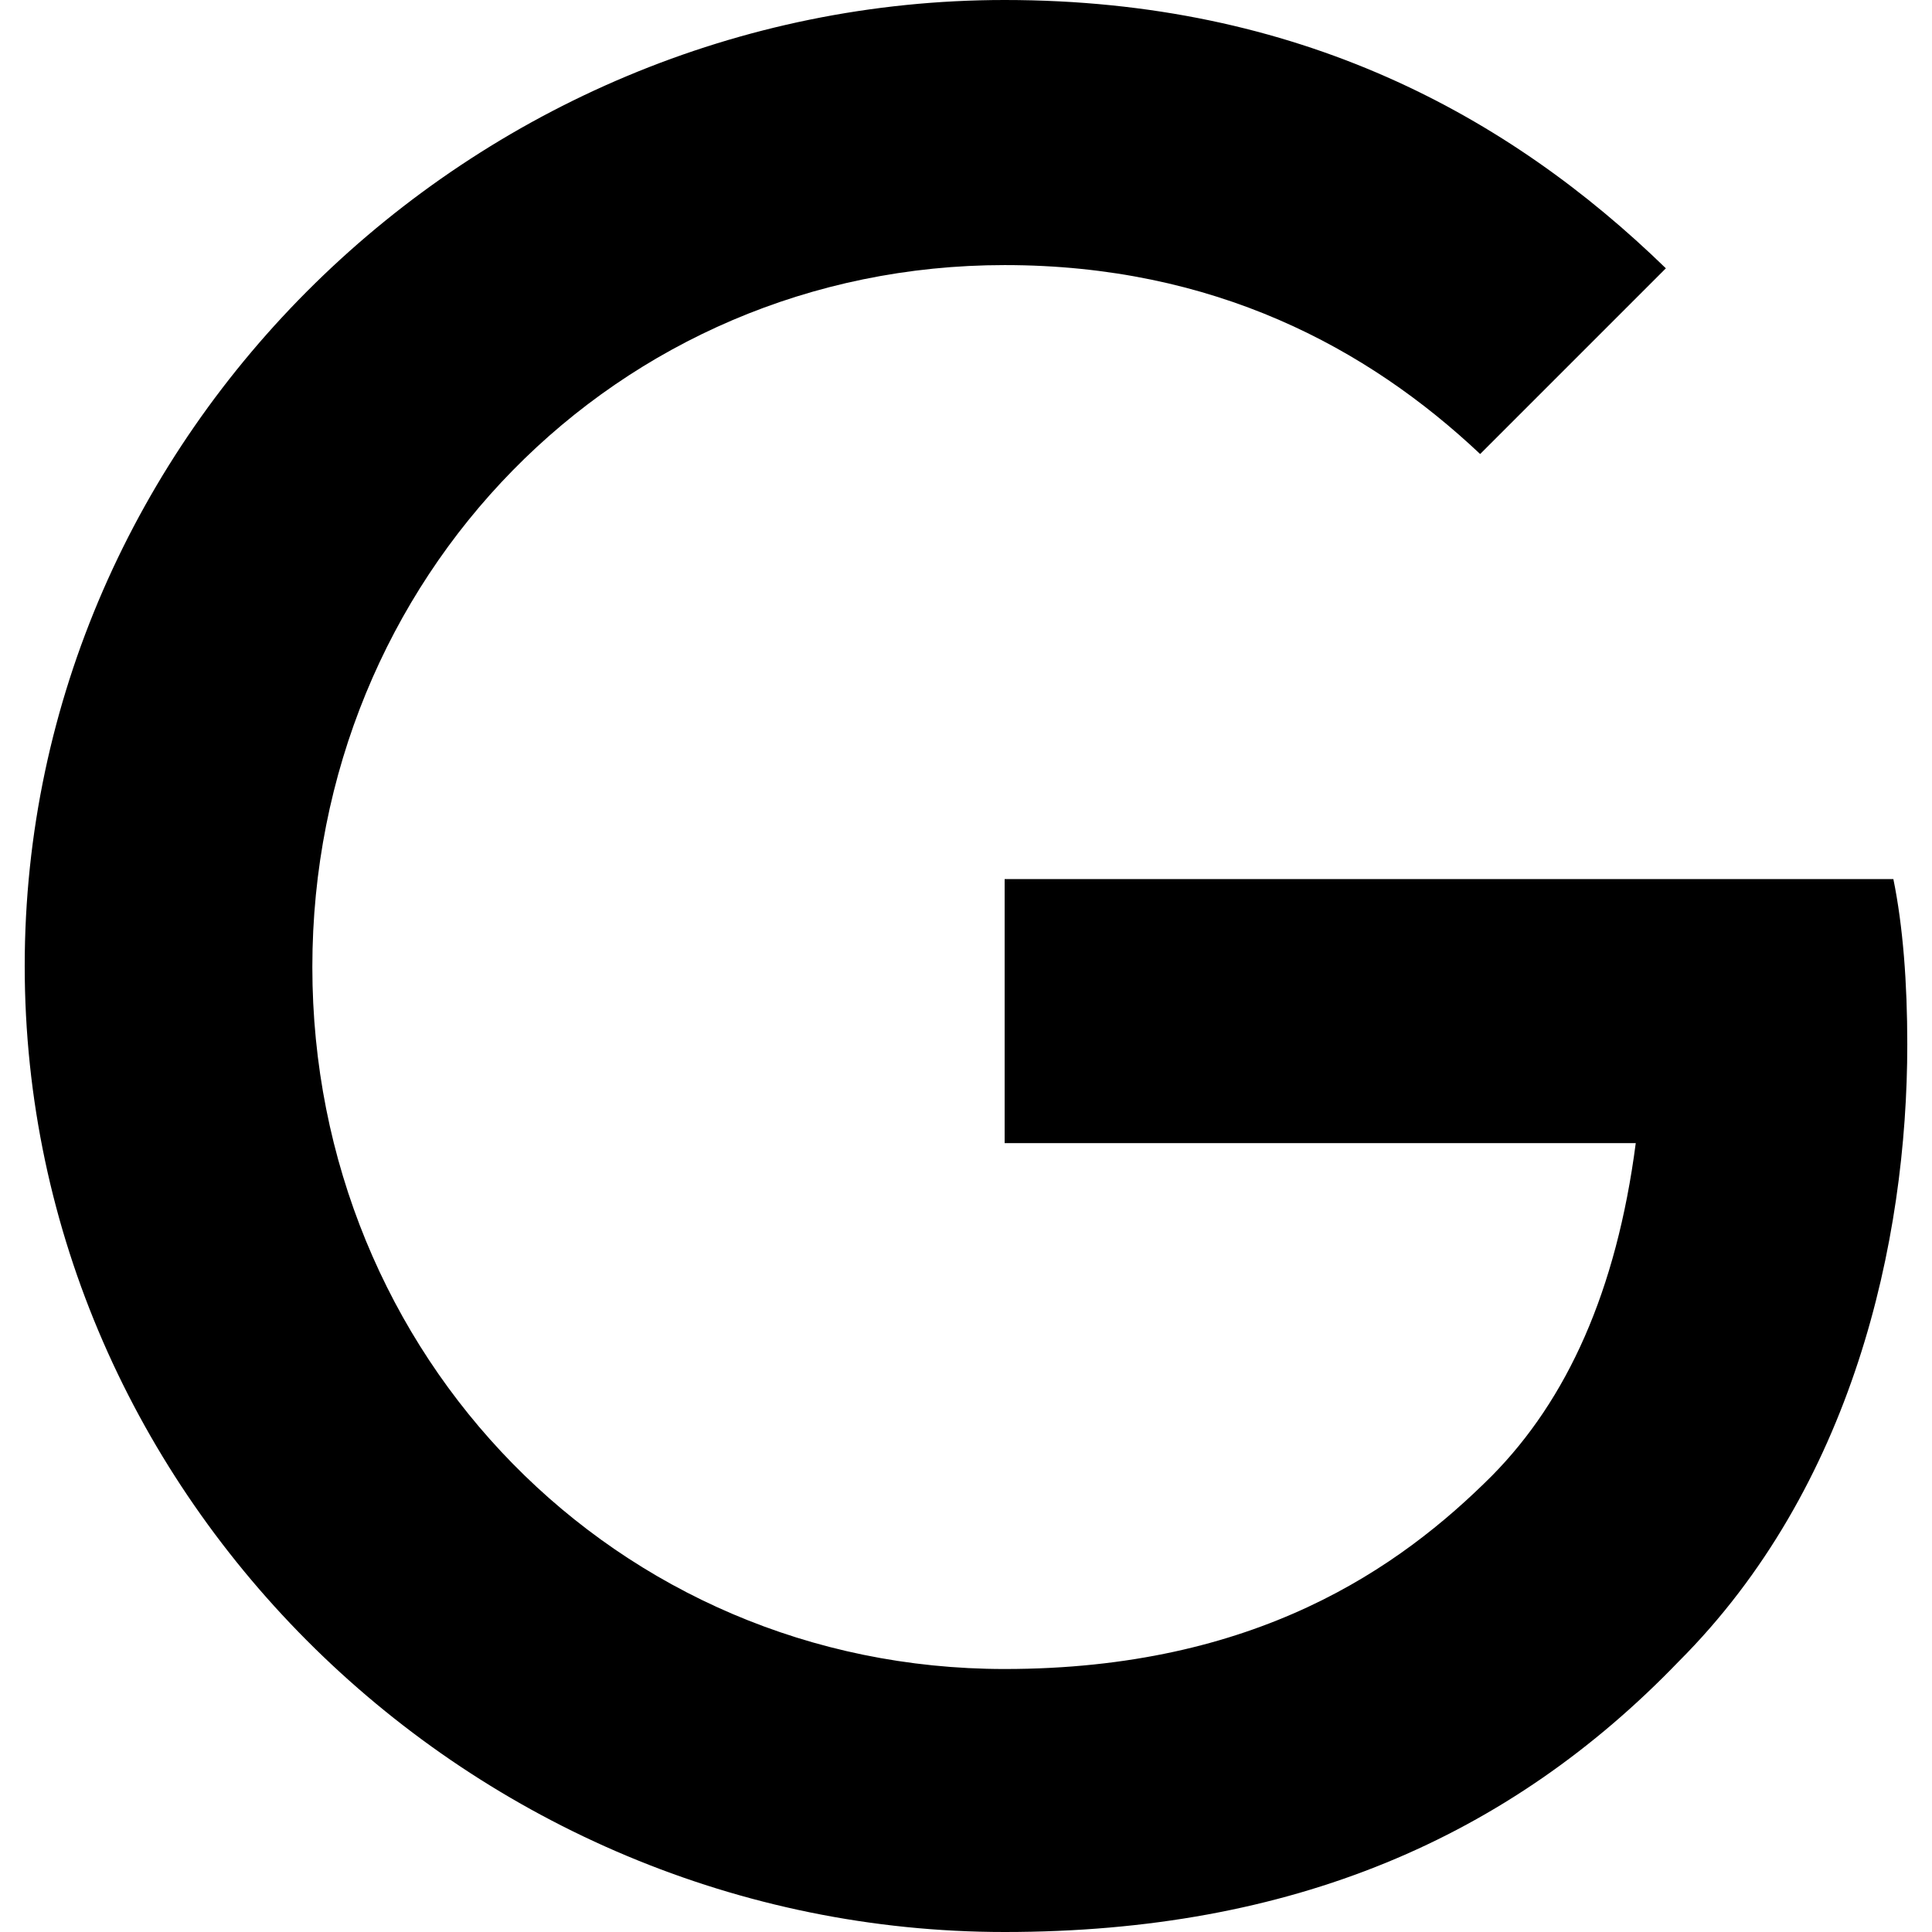
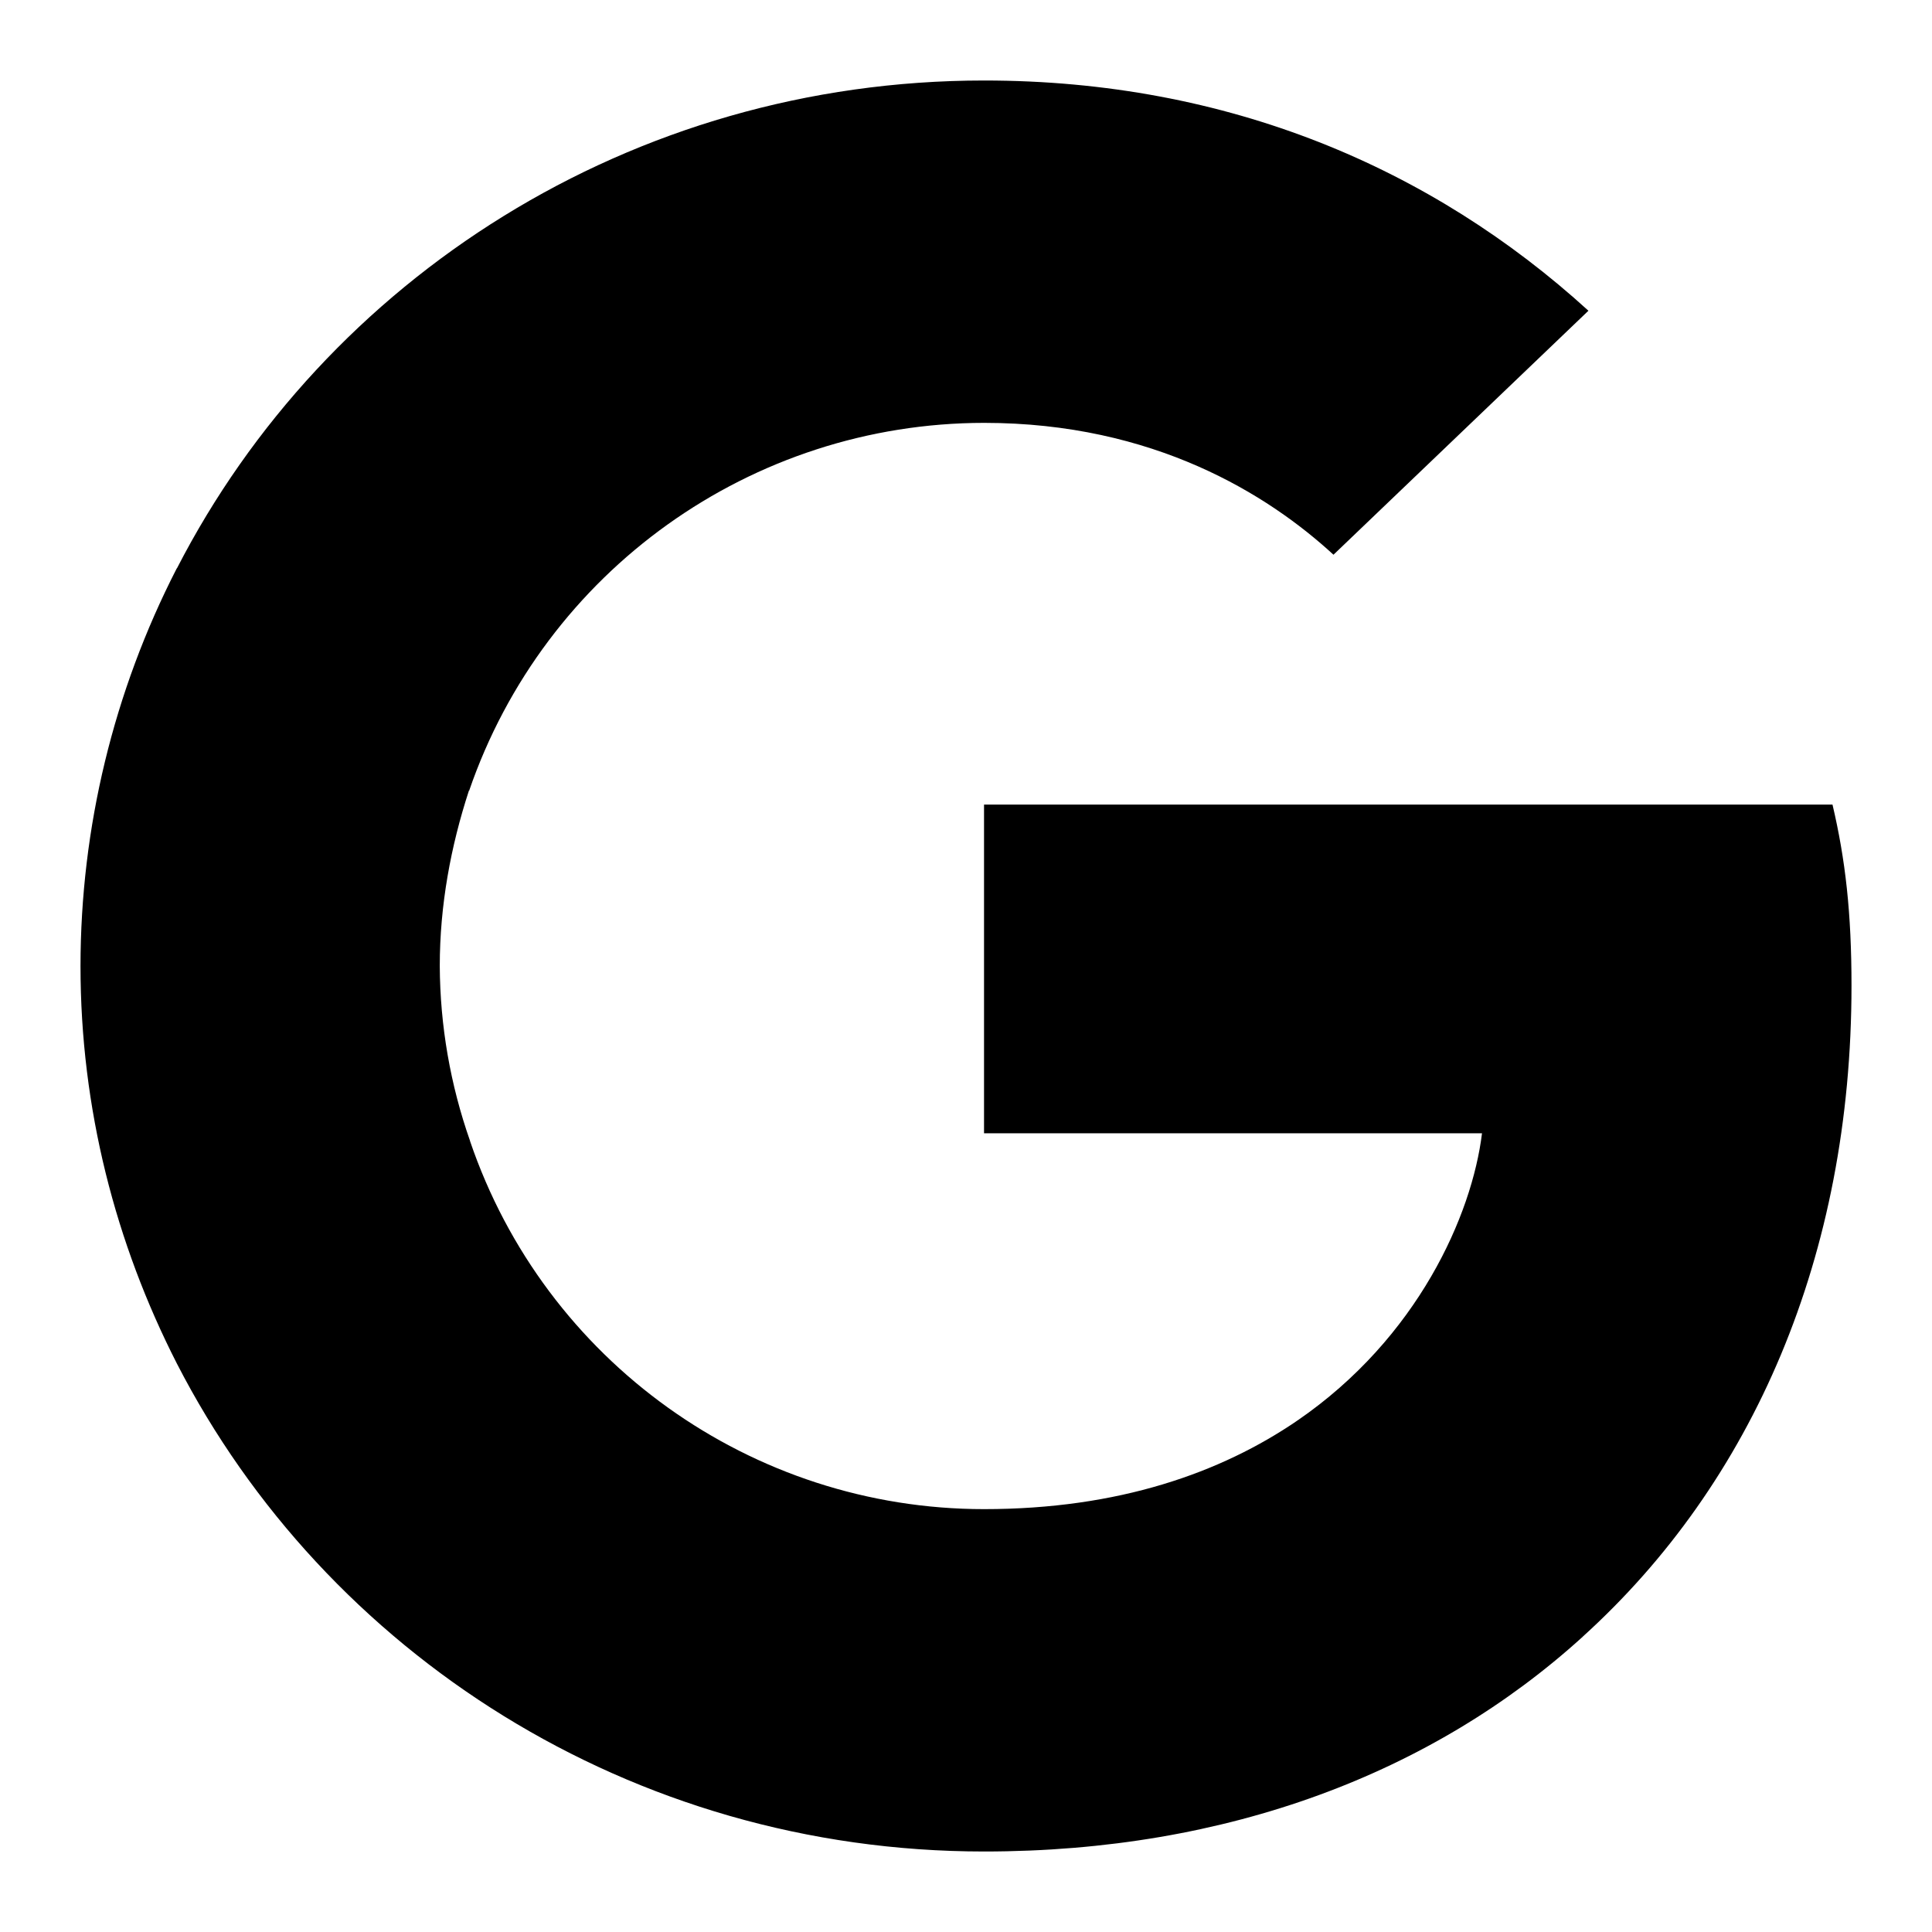
- <svg xmlns="http://www.w3.org/2000/svg" fill="currentColor" role="img" viewBox="0 0 24 24">
-   <path d="M12.48 10.92v3.28h7.84c-.24 1.84-.853 3.187-1.787 4.133-1.147 1.147-2.933 2.4-6.053 2.4-4.827 0-8.6-3.893-8.6-8.72s3.773-8.72 8.6-8.72c2.6 0 4.507 1.027 5.907 2.347l2.307-2.307C18.747 1.44 16.133 0 12.48 0 5.867 0 .307 5.387.307 12s5.56 12 12.173 12c3.573 0 6.267-1.173 8.373-3.36 2.16-2.16 2.84-5.213 2.84-7.667 0-.76-.053-1.467-.173-2.053H12.48z" />
+ <svg xmlns="http://www.w3.org/2000/svg" fill="currentColor" fill-rule="evenodd" height="1em" style="flex:none;line-height:1" viewBox="0 0 24 24" width="1em">
+   <path d="M23 12.245c0-.905-.075-1.565-.236-2.25h-10.54v4.083h6.186c-.124 1.014-.797 2.542-2.294 3.569l-.021.136 3.332 2.53.23.022C21.779 18.417 23 15.593 23 12.245z" />
+   <path d="M12.225 23c3.03 0 5.574-.978 7.433-2.665l-3.542-2.688c-.948.648-2.22 1.1-3.891 1.1a6.745 6.745 0 01-6.386-4.572l-.132.011-3.465 2.628-.045.124C4.043 20.531 7.835 23 12.225 23z" />
+   <path d="M5.84 14.175A6.65 6.65 0 015.463 12c0-.758.138-1.491.361-2.175l-.006-.147-3.508-2.67-.115.054A10.831 10.831 0 001 12c0 1.772.436 3.447 1.197 4.938l3.642-2.763z" />
+   <path d="M12.225 5.253c2.108 0 3.529.892 4.34 1.638l3.167-3.031C17.787 2.088 15.255 1 12.225 1 7.834 1 4.043 3.469 2.197 7.062l3.63 2.763a6.77 6.77 0 016.398-4.572z" />
</svg>
